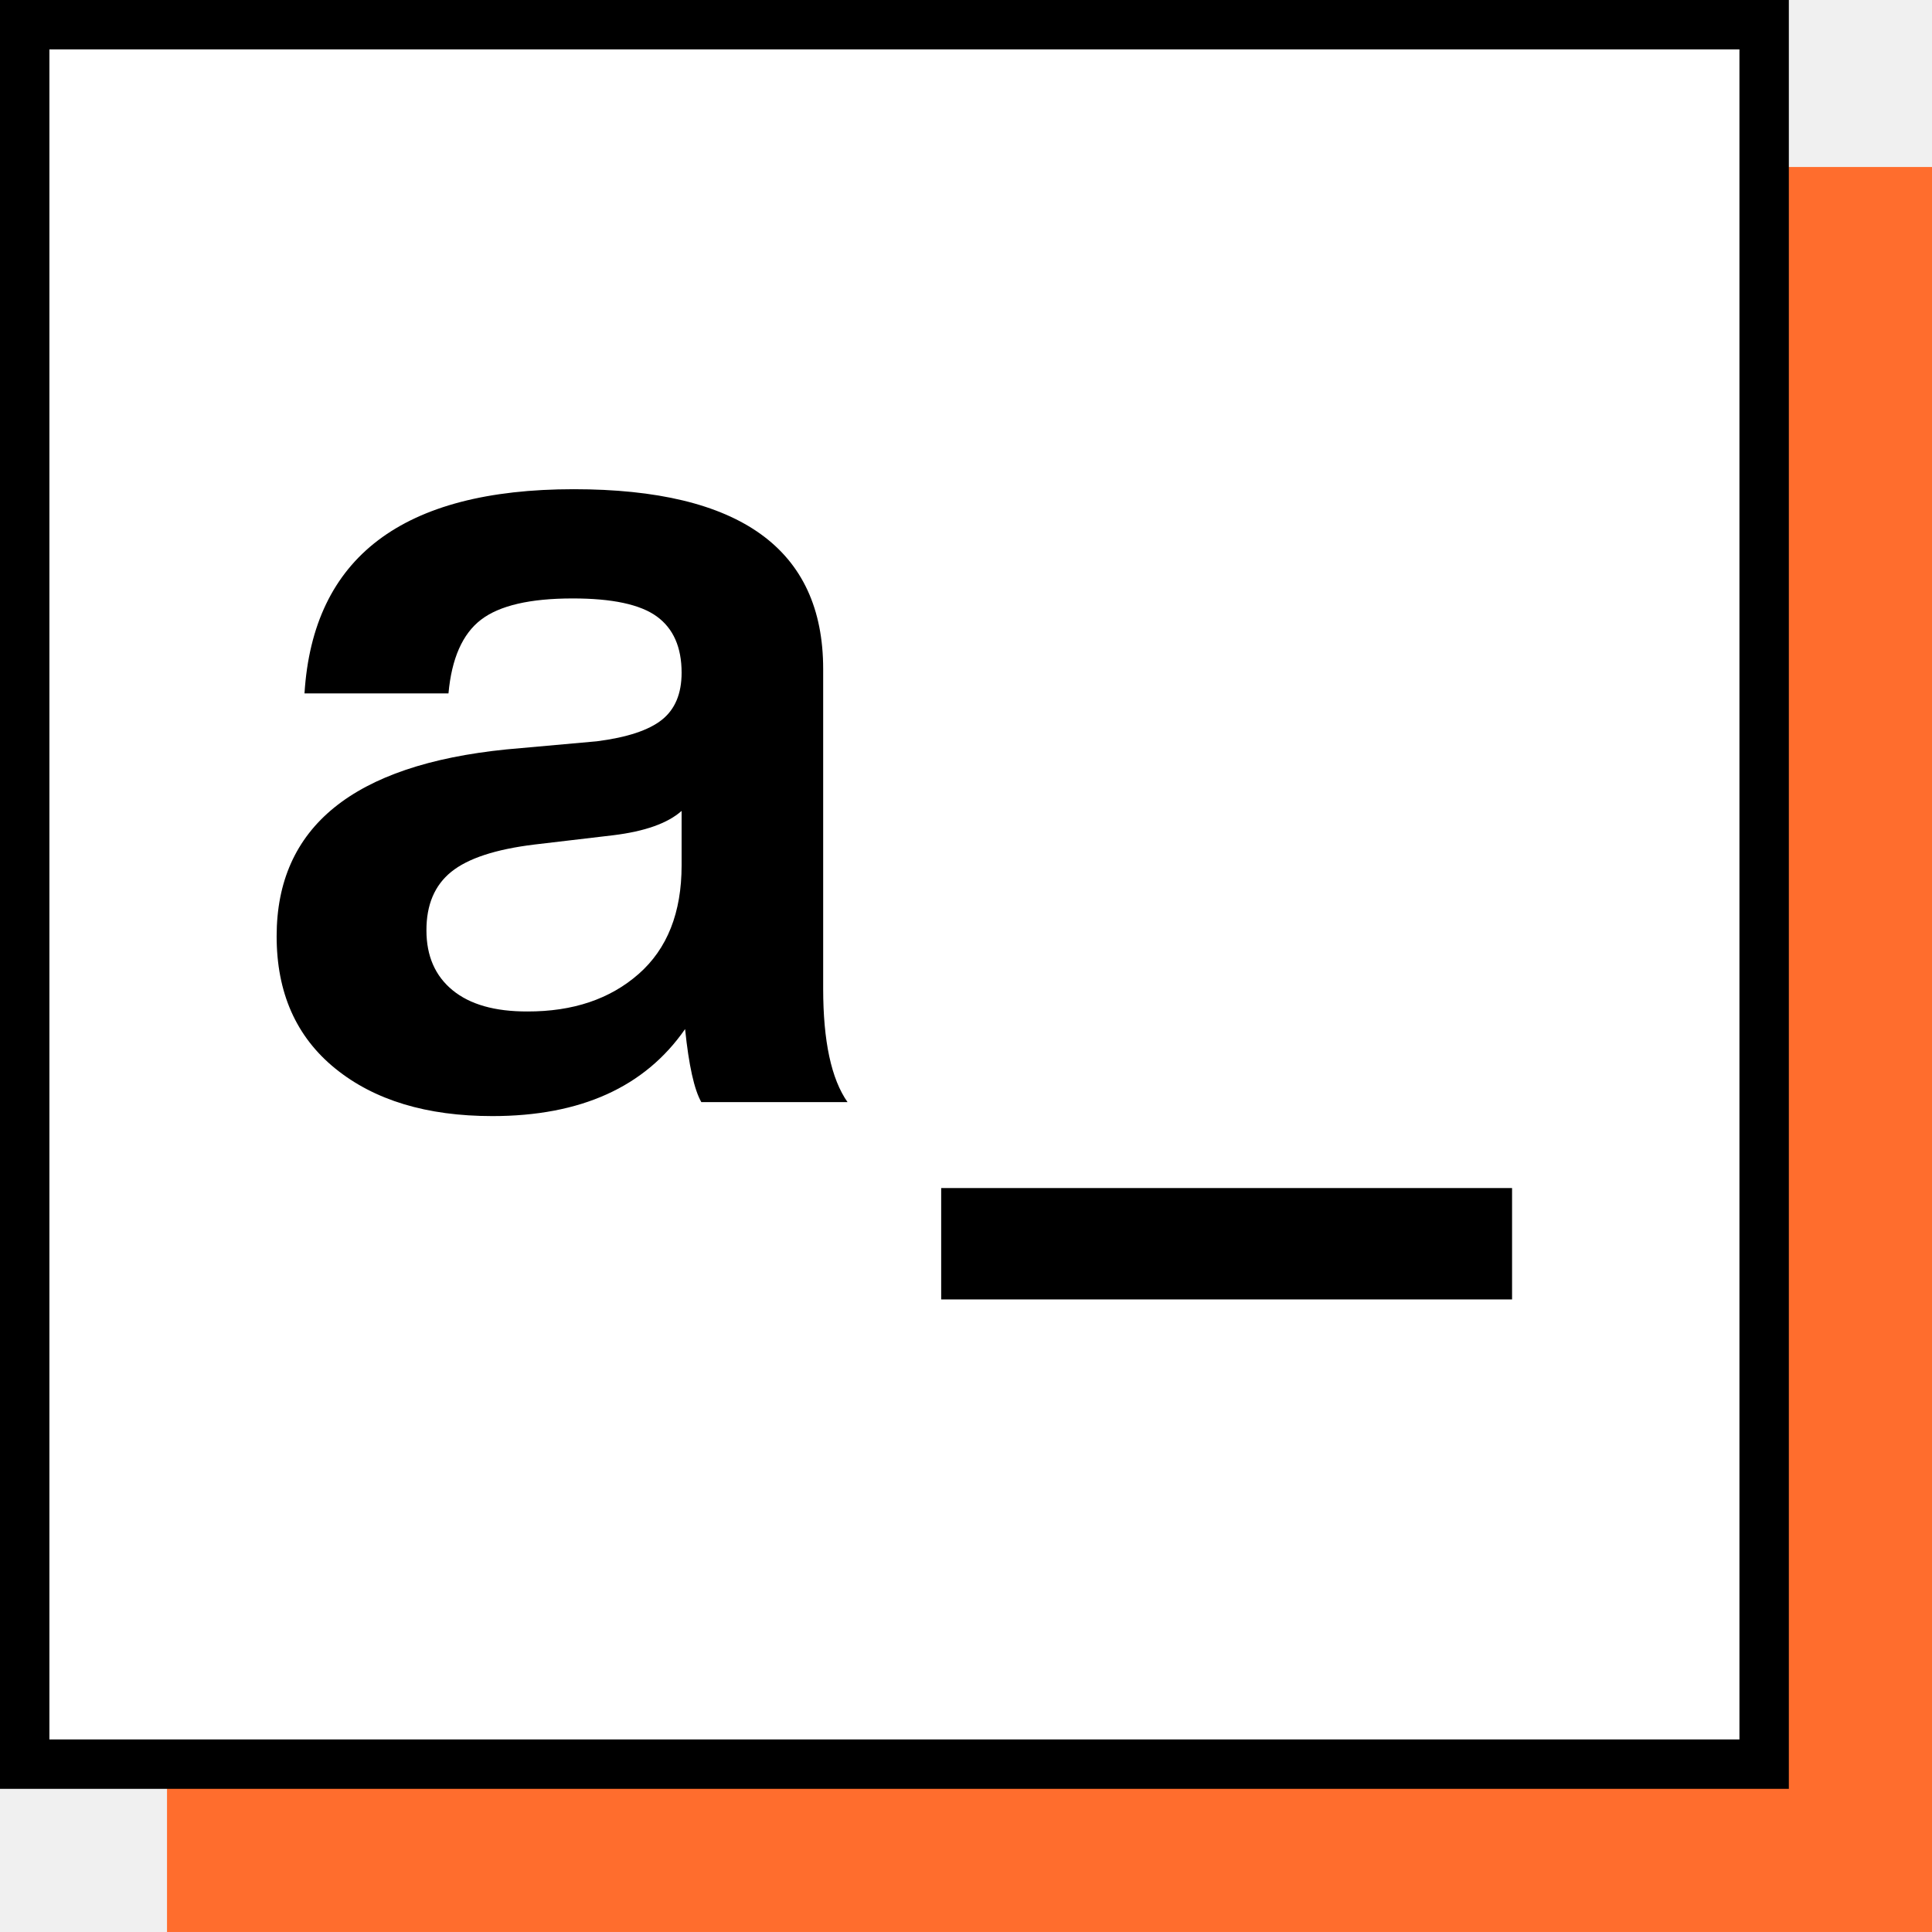
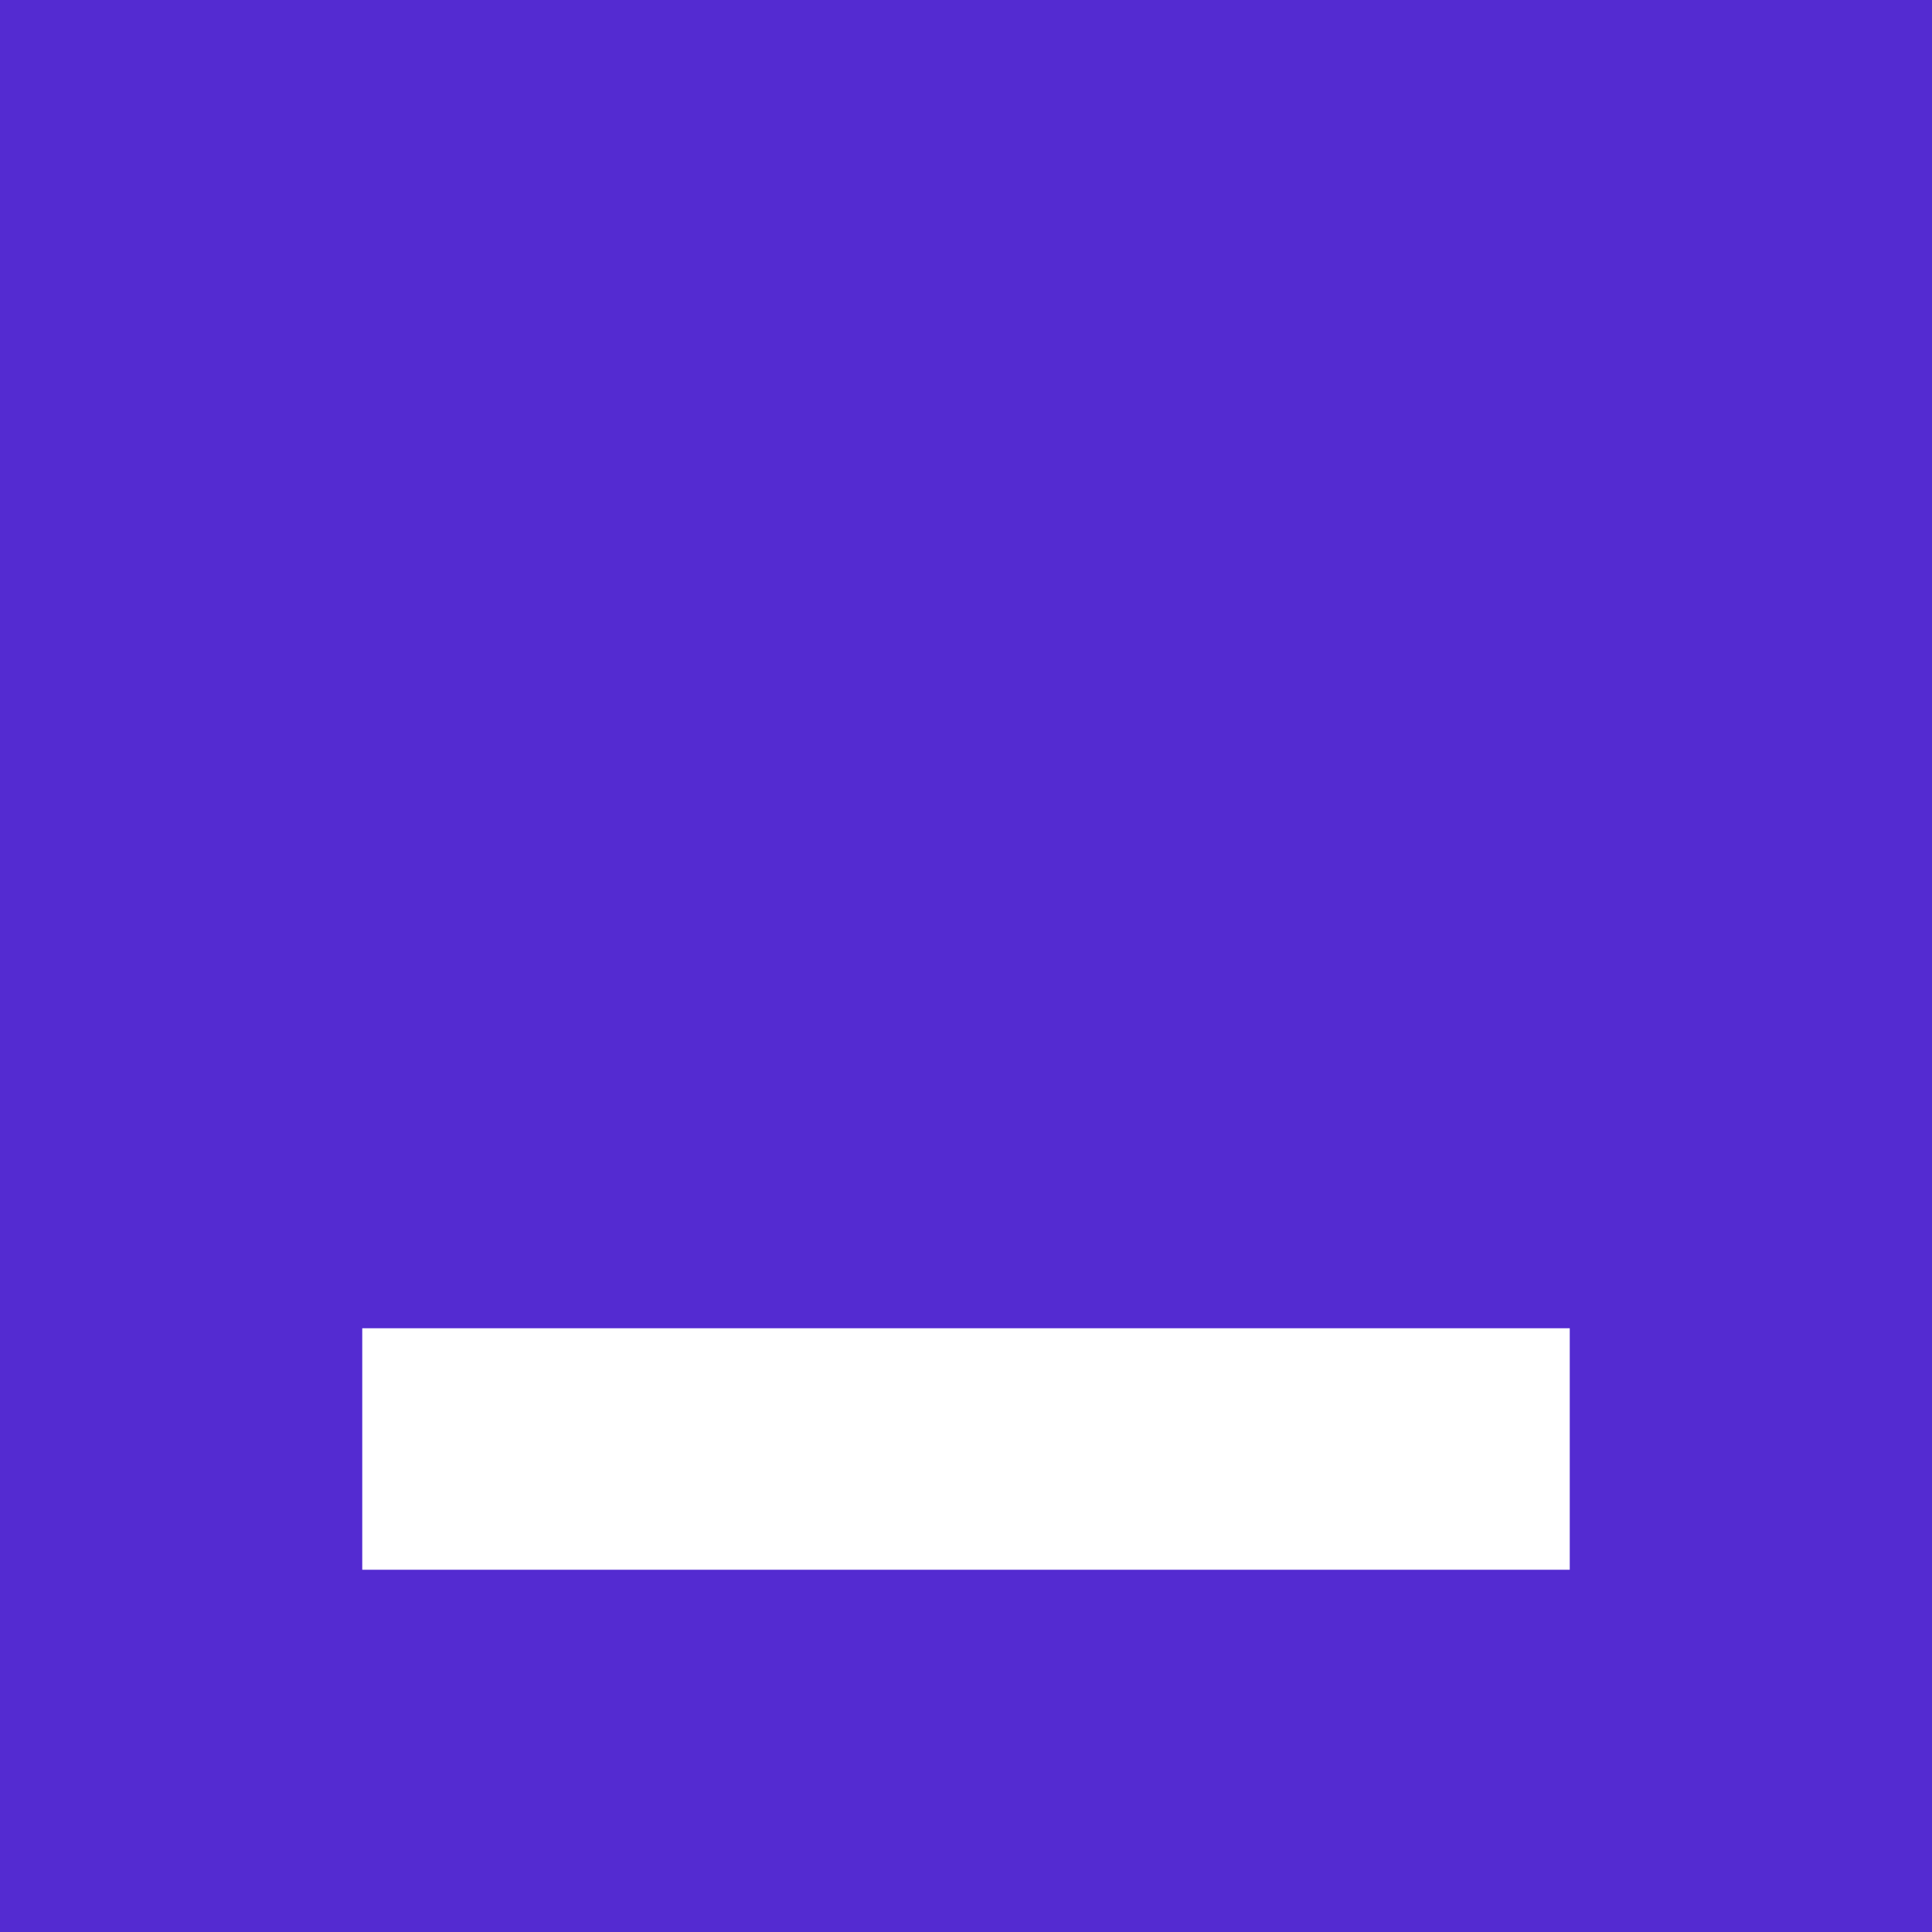
- <svg xmlns="http://www.w3.org/2000/svg" width="560" height="560" fill="none">
-   <path fill="#FF6D2D" d="M560 48.404H48.41v511.591H560V48.405Z" />
-   <path fill="#fff" d="M515.052 3.49H3.462v511.59h511.59V3.49Z" />
-   <path fill="#000" fill-rule="evenodd" d="M0 0h518.504v518.504H0V0Zm14.317 14.317v489.869h489.869V14.317H14.317Z" clip-rule="evenodd" />
-   <path fill="#000" d="M203.286 319.461c-2.057-3.593-3.628-10.653-4.711-21.18-11.659 16.808-30.271 25.216-55.837 25.223-19.051 0-34.241-4.598-45.57-13.795-11.33-9.196-16.99-21.976-16.983-38.338 0-31.622 22.198-49.672 66.596-54.15l26.231-2.355c8.744-1.118 15.022-3.193 18.835-6.224 3.813-3.031 5.72-7.581 5.72-13.65 0-7.393-2.401-12.831-7.201-16.315-4.801-3.484-12.931-5.222-24.39-5.216-12.344 0-21.198 2.058-26.56 6.172-5.363 4.115-8.504 11.234-9.423 21.356H88.26c2.455-39.46 28.463-59.19 78.025-59.19 48.217 0 72.322 17.378 72.315 52.133v92.612c0 15.251 2.356 26.224 7.067 32.917h-42.381Zm-18.166-37.156c8.298-7.296 12.447-17.782 12.447-31.456v-15.801c-4.033 3.58-10.647 5.932-19.843 7.057l-22.868 2.695c-11.212 1.372-19.229 4.005-24.05 7.9-4.821 3.895-7.222 9.557-7.201 16.984 0 7.406 2.52 13.18 7.561 17.323 5.04 4.142 12.272 6.199 21.694 6.172 13.222.034 23.975-3.591 32.26-10.874ZM272.807 376.655v-32.29H438.28v32.29H272.807Z" />
+ <svg xmlns="http://www.w3.org/2000/svg" fill="none" viewBox="0 0 16 16">
+   <style>
+     .bg {
+     fill: #542bd1;
+     }
+     @media (prefers-color-scheme: dark) {
+     .bg {
+     fill: #734bee;
+     }
+     }
+   </style>
+   <path class="bg" d="M0 0h16v16H0z" />
+   <path fill="#fff" d="M3 13v-2h10v2H3Z" />
</svg>
